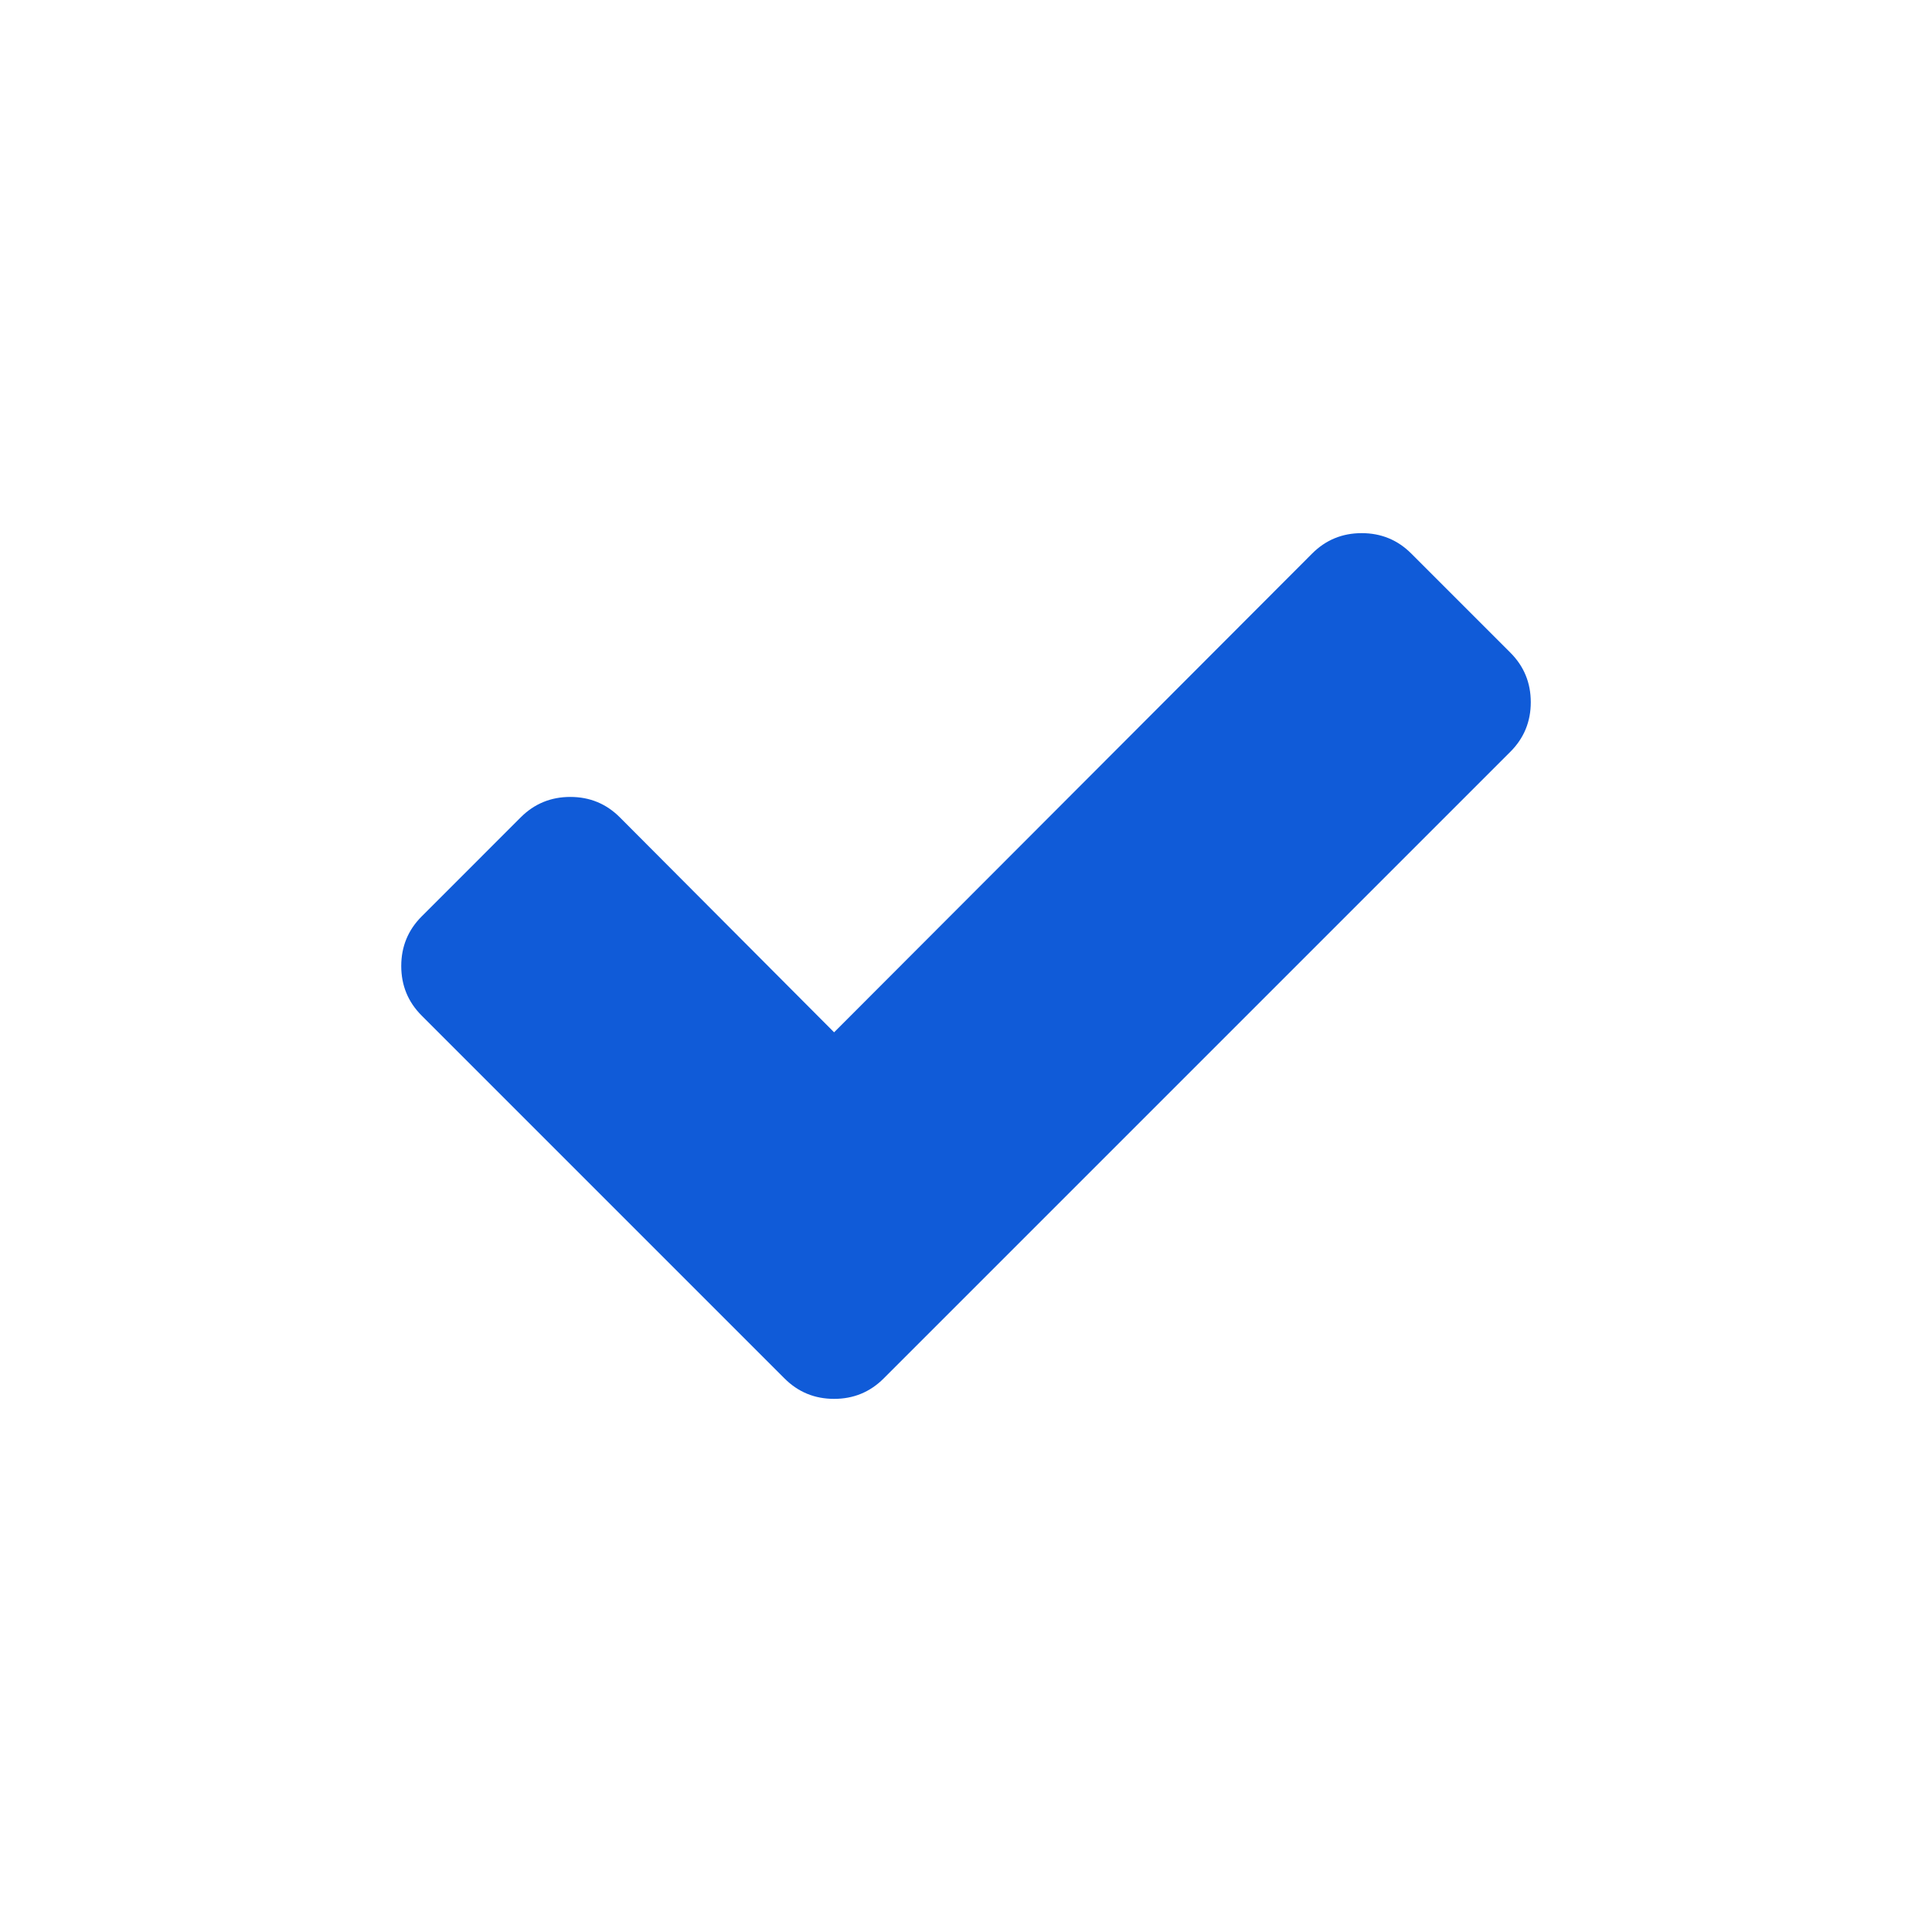
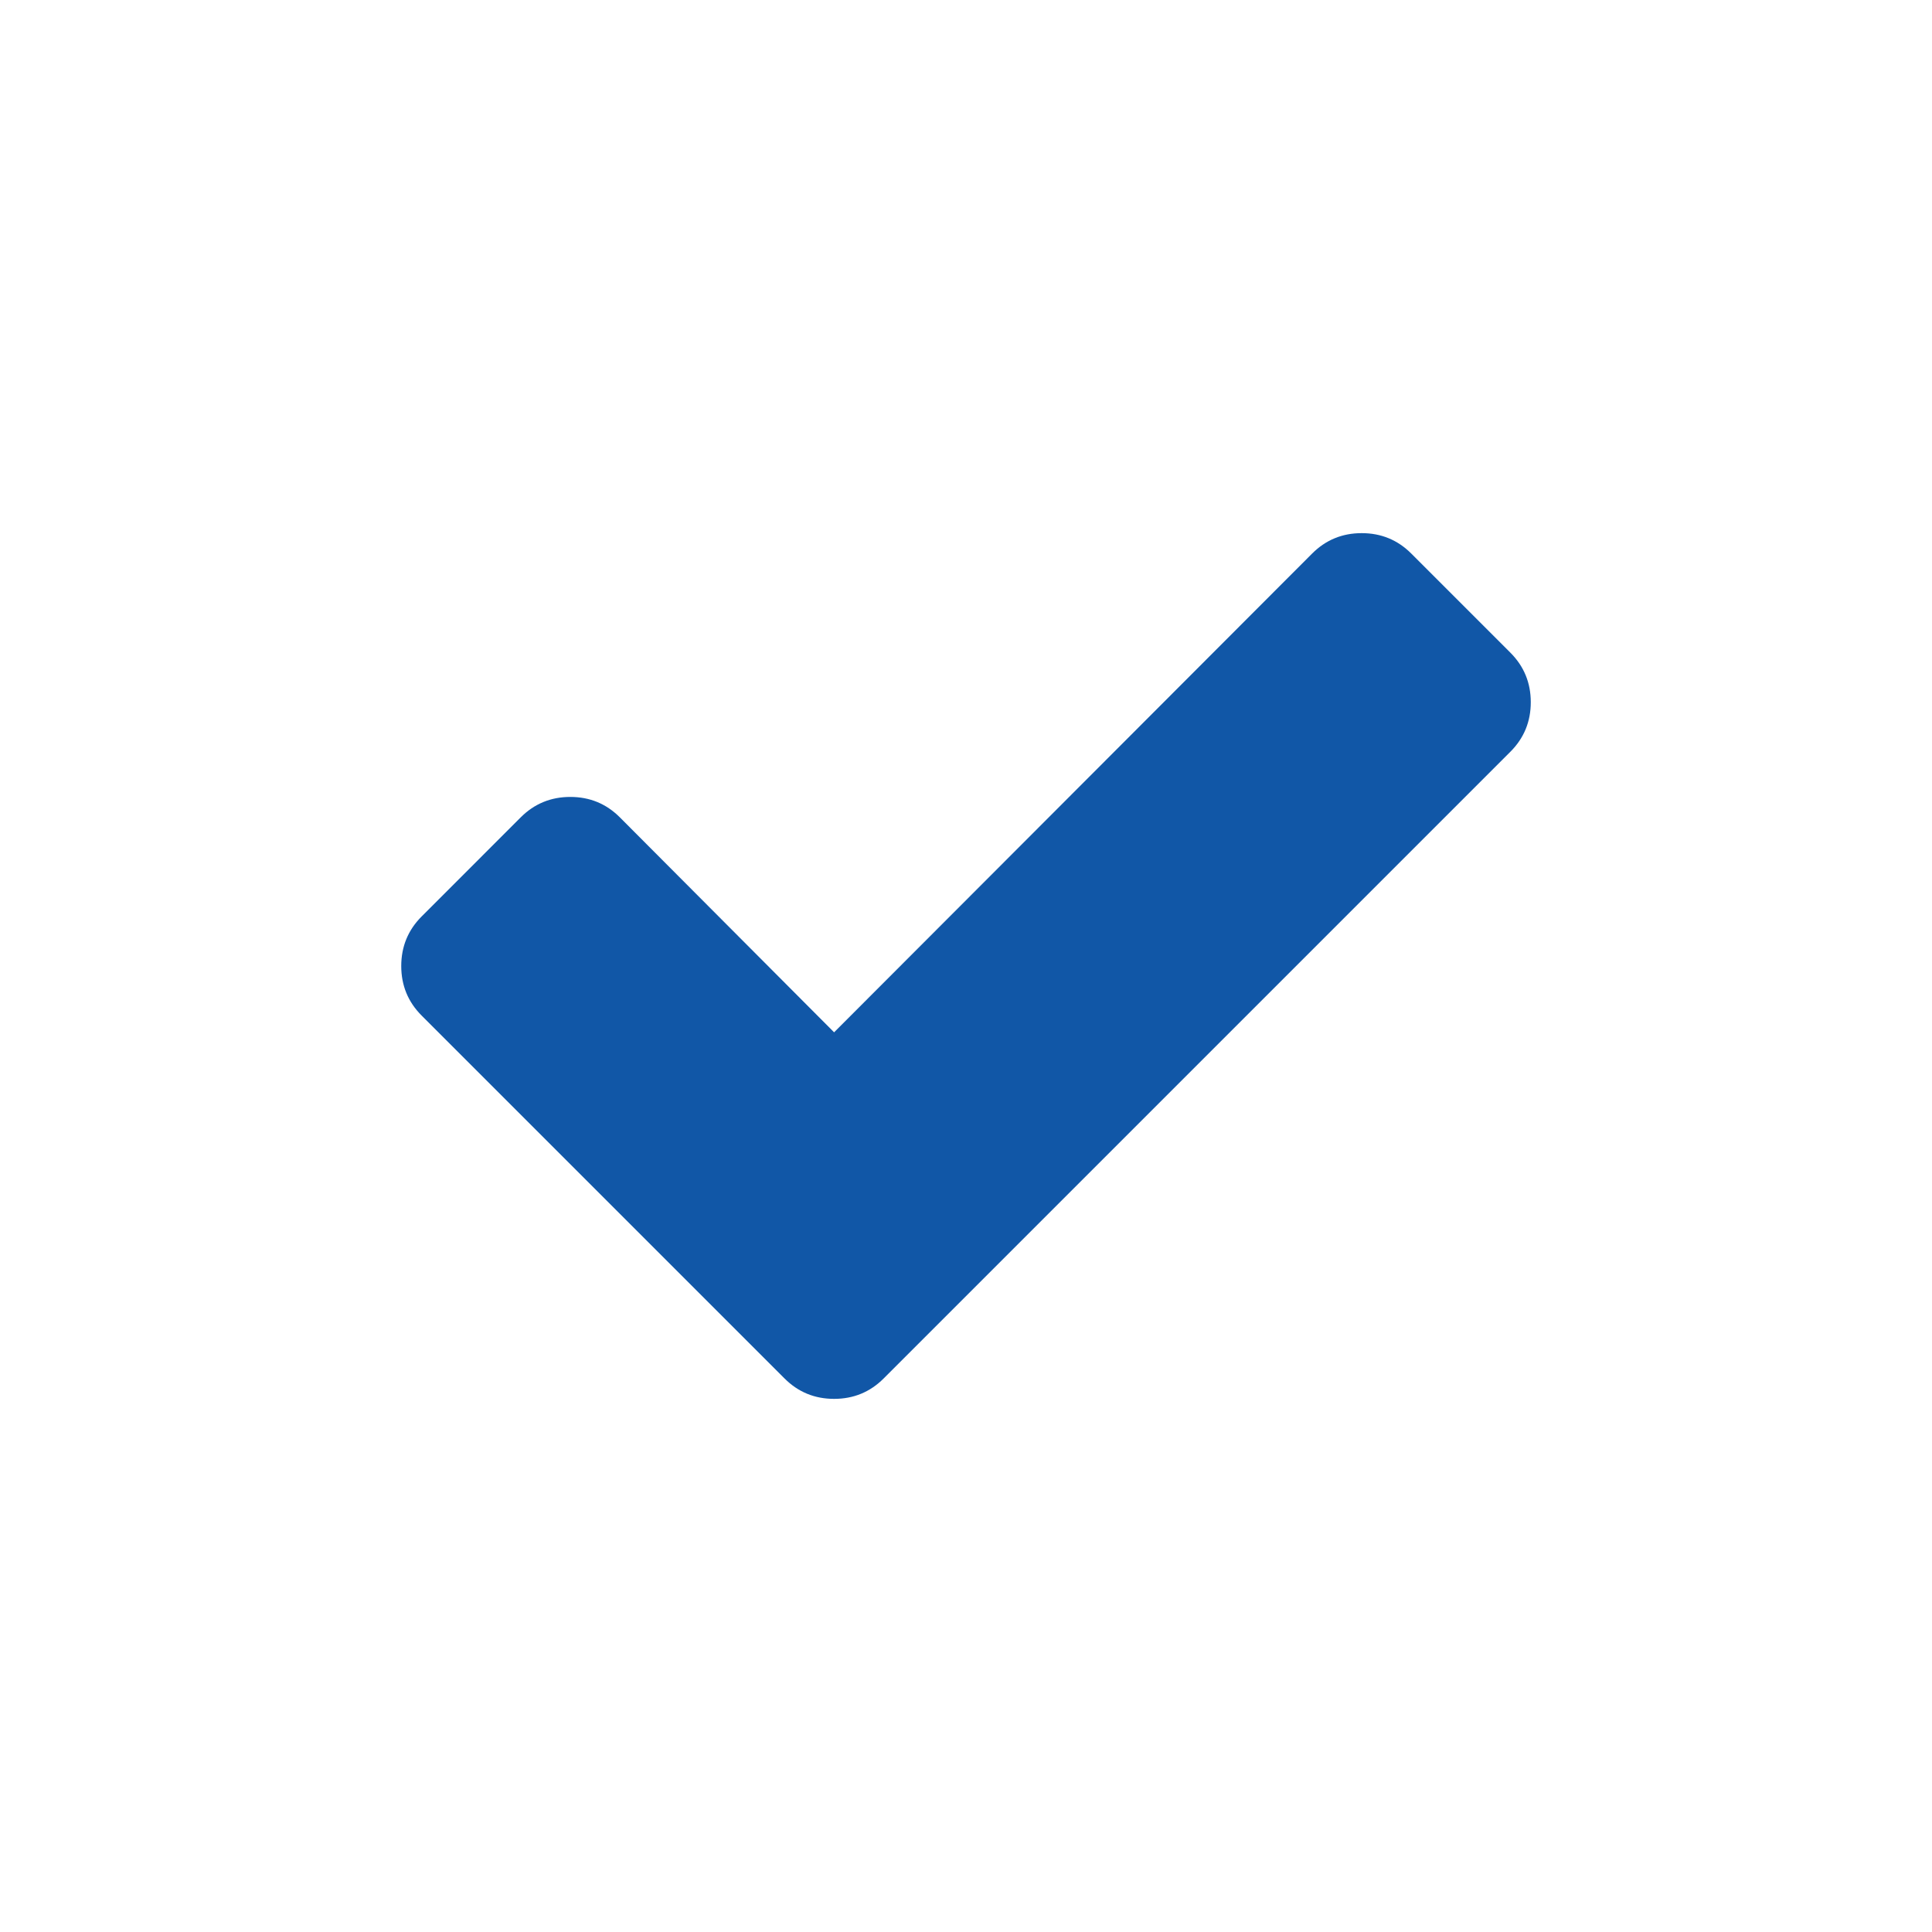
<svg xmlns="http://www.w3.org/2000/svg" width="20" height="20" viewBox="0 0 216 146">
-   <path fill="#105bd8" d="M168.86 37.966l-11.08-11.08c-1.52-1.52-3.367-2.28-5.54-2.28-2.172 0-4.02.76-5.54 2.28L93.254 80.414 69.3 56.38c-1.52-1.522-3.367-2.282-5.54-2.282-2.172 0-4.02.76-5.54 2.28L47.14 67.46c-1.52 1.522-2.28 3.37-2.28 5.542 0 2.172.76 4.02 2.28 5.54l29.493 29.493 11.08 11.08c1.52 1.52 3.368 2.28 5.54 2.28 2.173 0 4.02-.76 5.54-2.28l11.082-11.08L168.86 49.05c1.52-1.52 2.283-3.37 2.283-5.54 0-2.174-.76-4.02-2.28-5.54z" />
+   <path fill="#1157A7" d="M168.86 37.966l-11.08-11.08c-1.52-1.52-3.367-2.28-5.54-2.28-2.172 0-4.02.76-5.54 2.28L93.254 80.414 69.3 56.38c-1.52-1.522-3.367-2.282-5.54-2.282-2.172 0-4.02.76-5.54 2.28L47.14 67.46c-1.52 1.522-2.28 3.37-2.28 5.542 0 2.172.76 4.02 2.28 5.54l29.493 29.493 11.08 11.08c1.52 1.52 3.368 2.28 5.54 2.28 2.173 0 4.02-.76 5.54-2.28l11.082-11.08L168.86 49.05c1.52-1.52 2.283-3.37 2.283-5.54 0-2.174-.76-4.02-2.28-5.54z" />
</svg>
